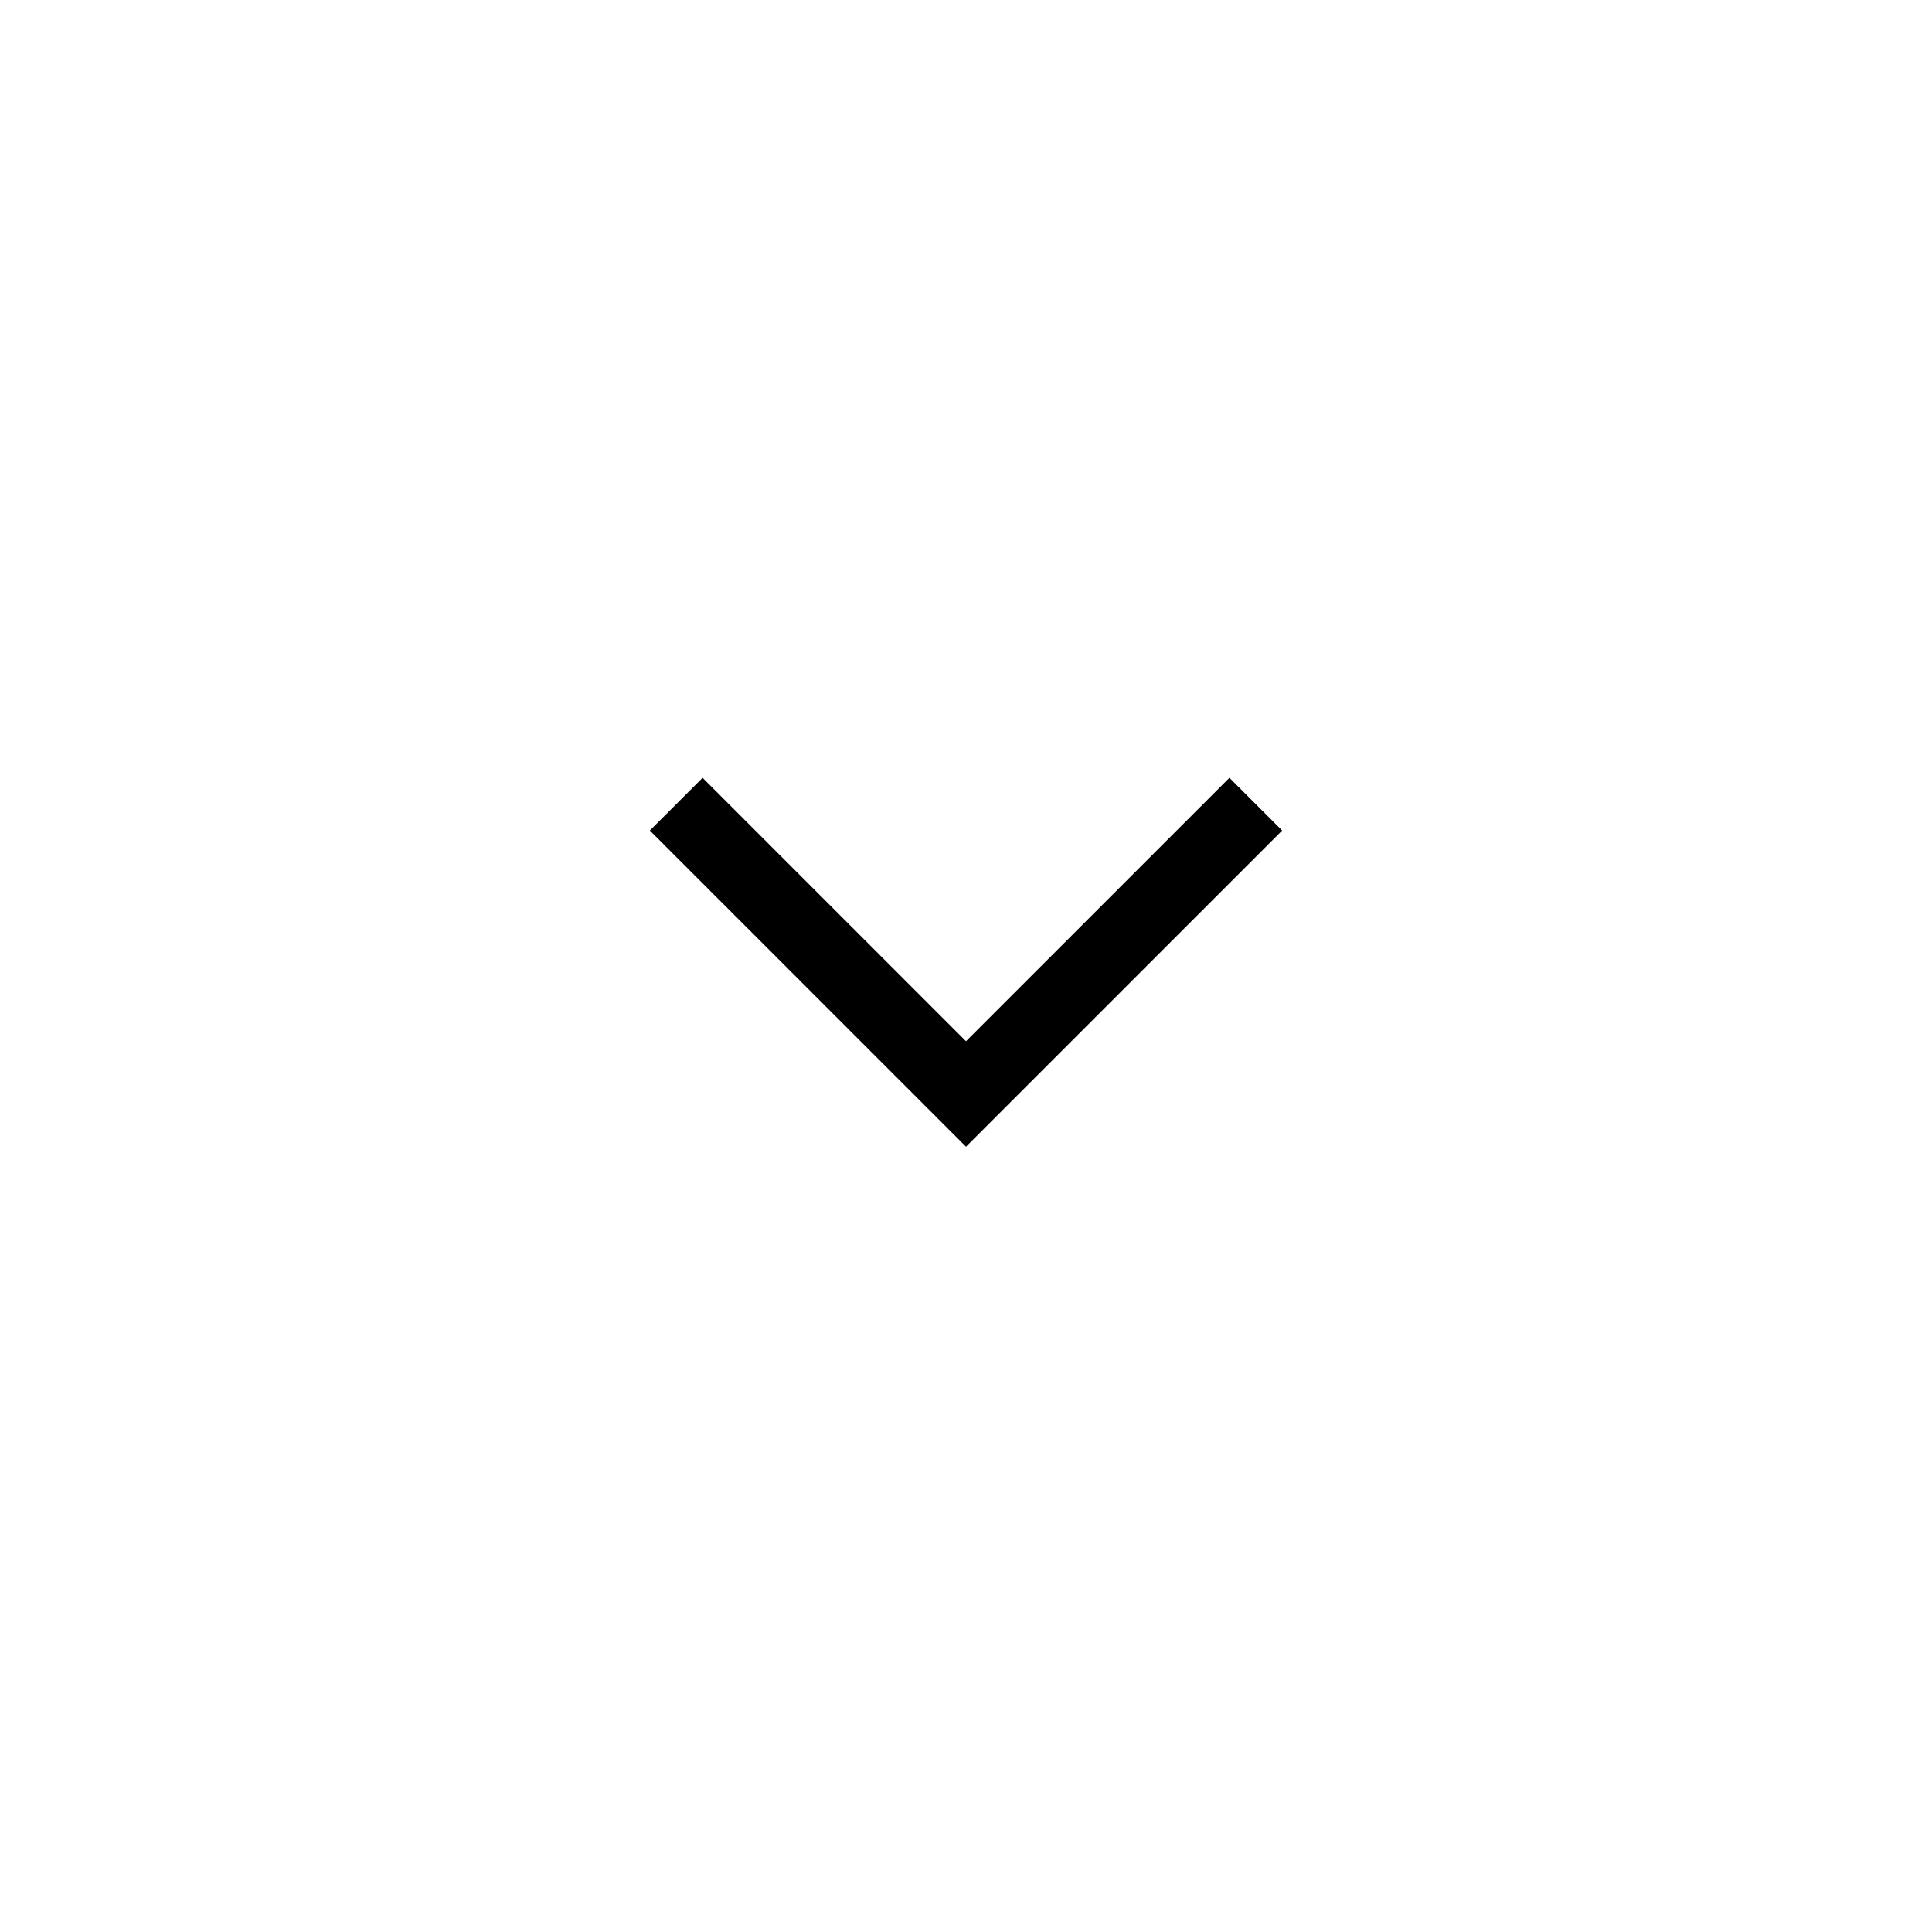
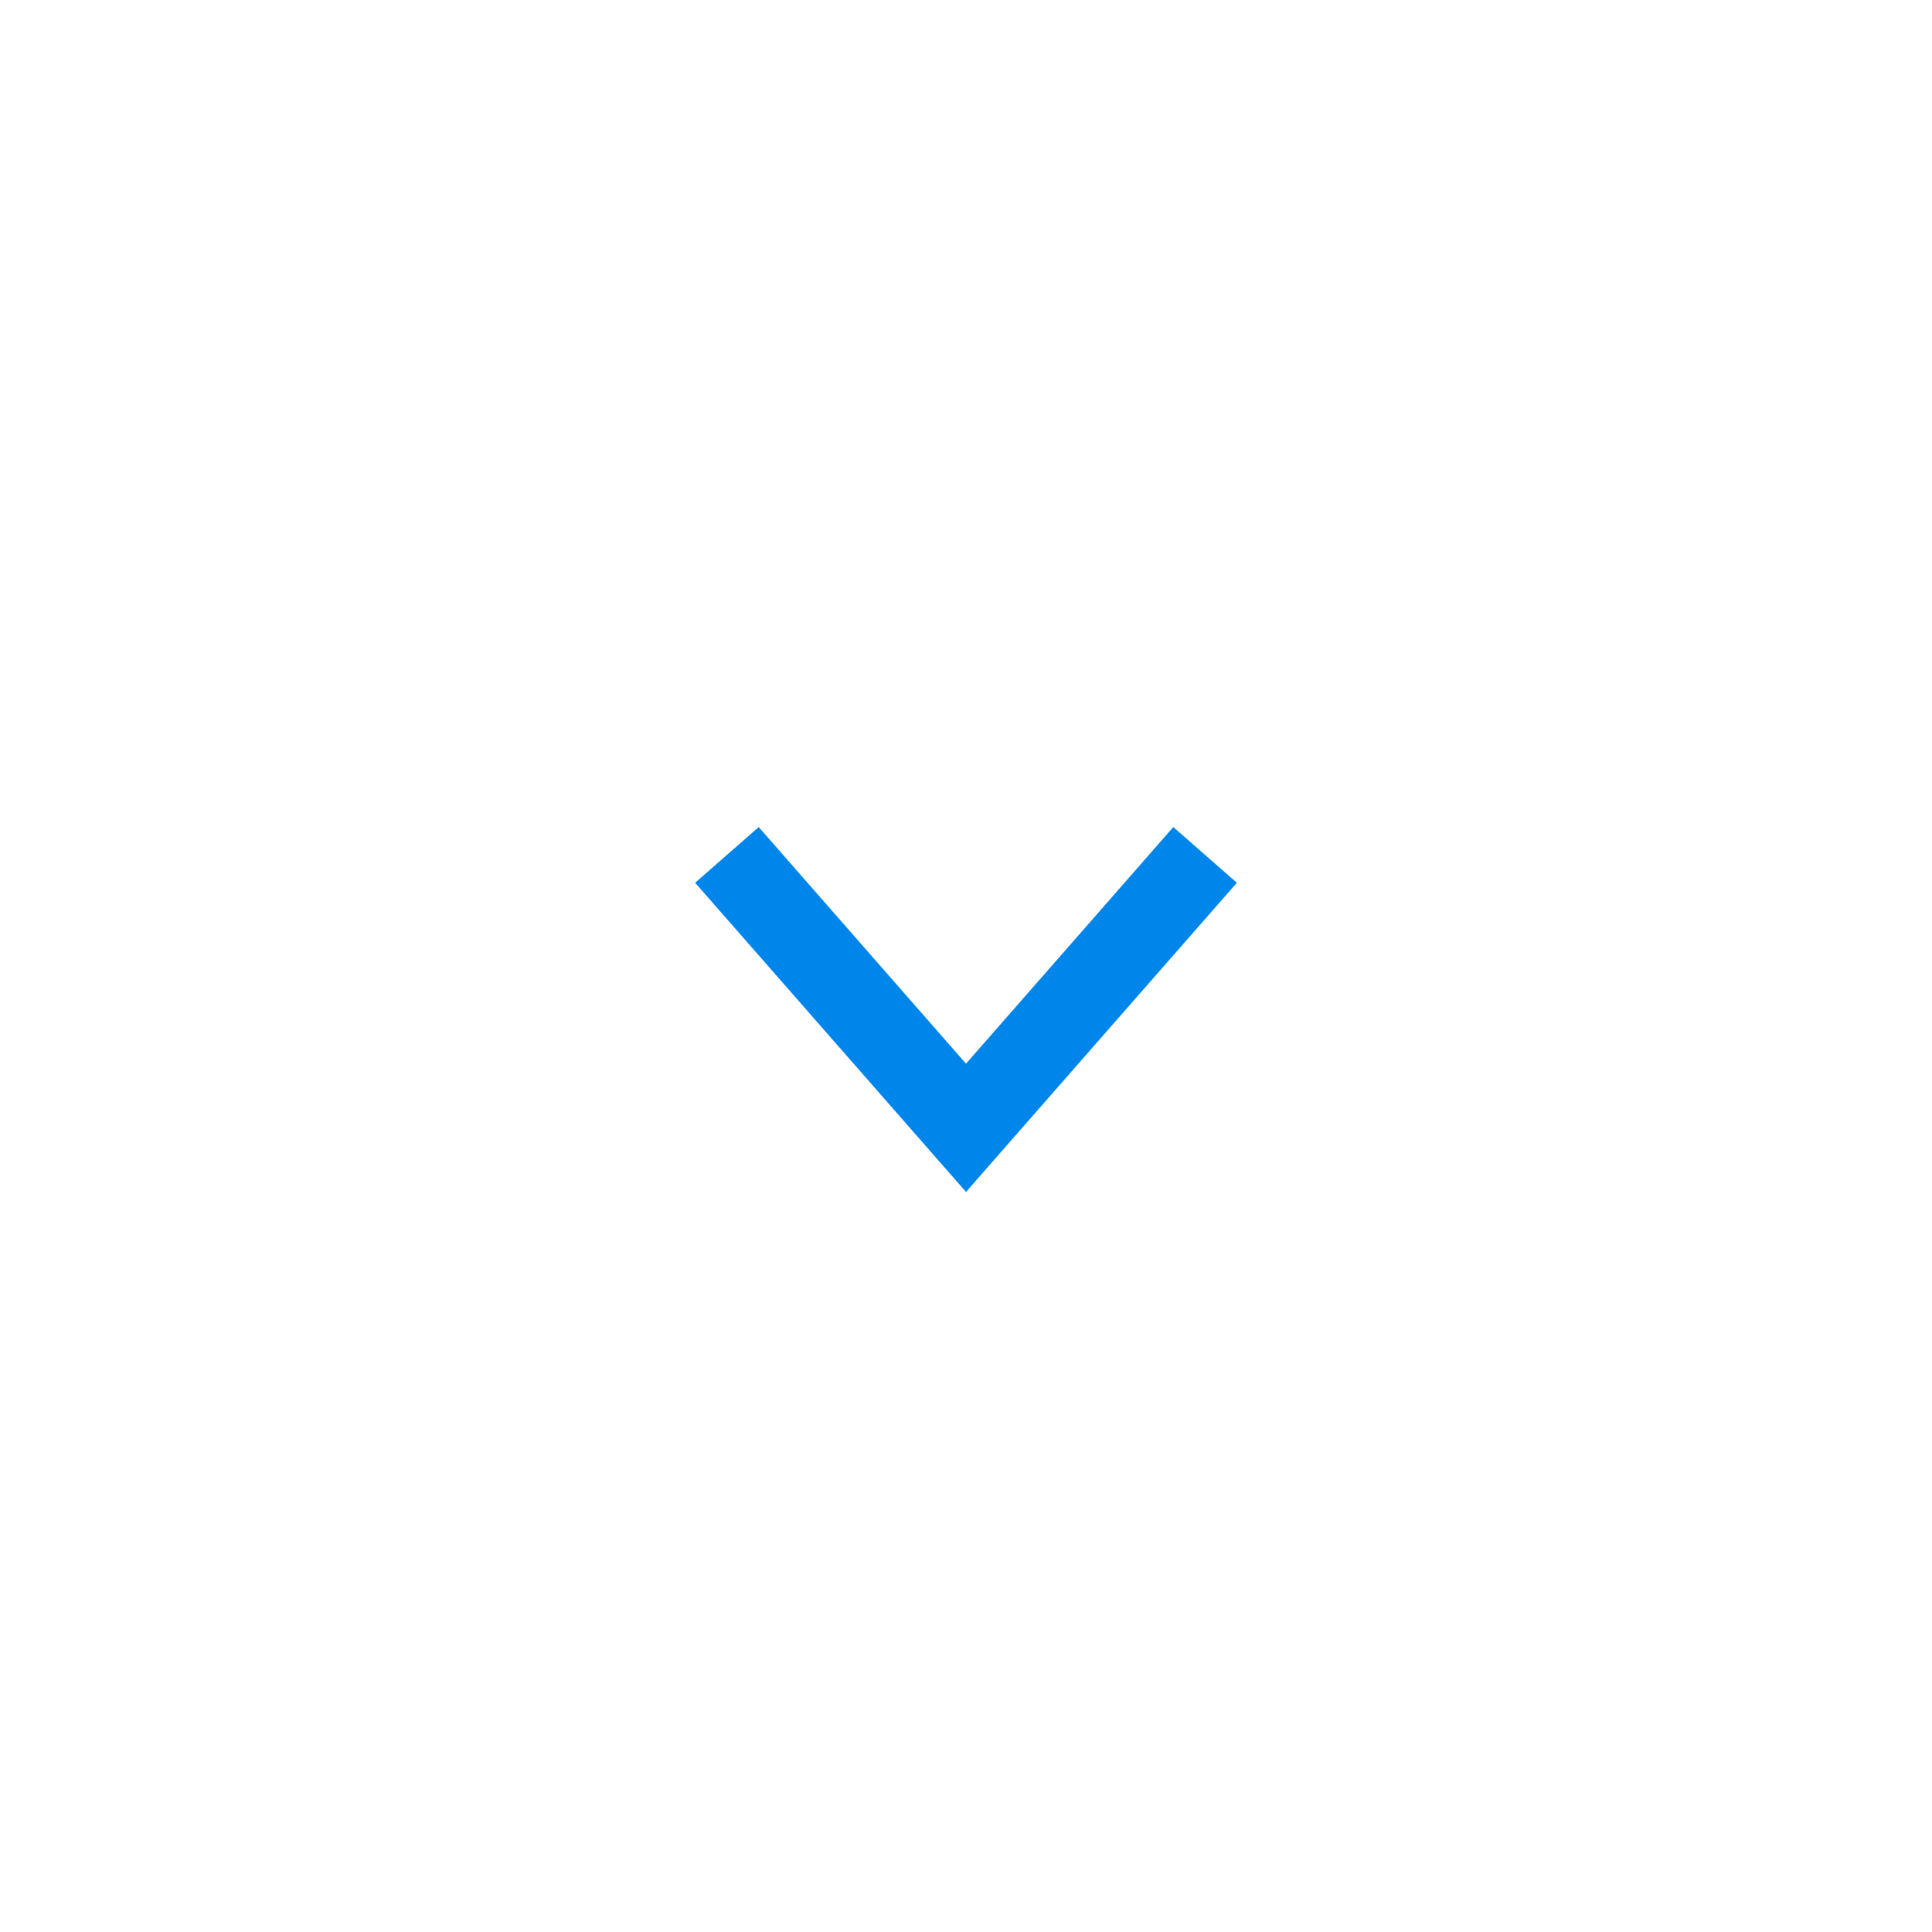
<svg xmlns="http://www.w3.org/2000/svg" version="1.1" id="Layer_1" x="0px" y="0px" viewBox="0 0 80 80" style="enable-background:new 0 0 80 80;" xml:space="preserve">
  <style type="text/css">
- 	.st0{fill:none;stroke:#000000;stroke-width:3.088;stroke-miterlimit:10;}
+ 	.st0{fill:none;stroke:#0086EA;stroke-width:3.5;stroke-miterlimit:10;}
</style>
-   <polyline class="st0" points="52,33.3 40,45.3 28,33.3 " />
+   <polyline class="st0" points="49.9,35.4 40,46.7 30.1,35.4 " />
</svg>
